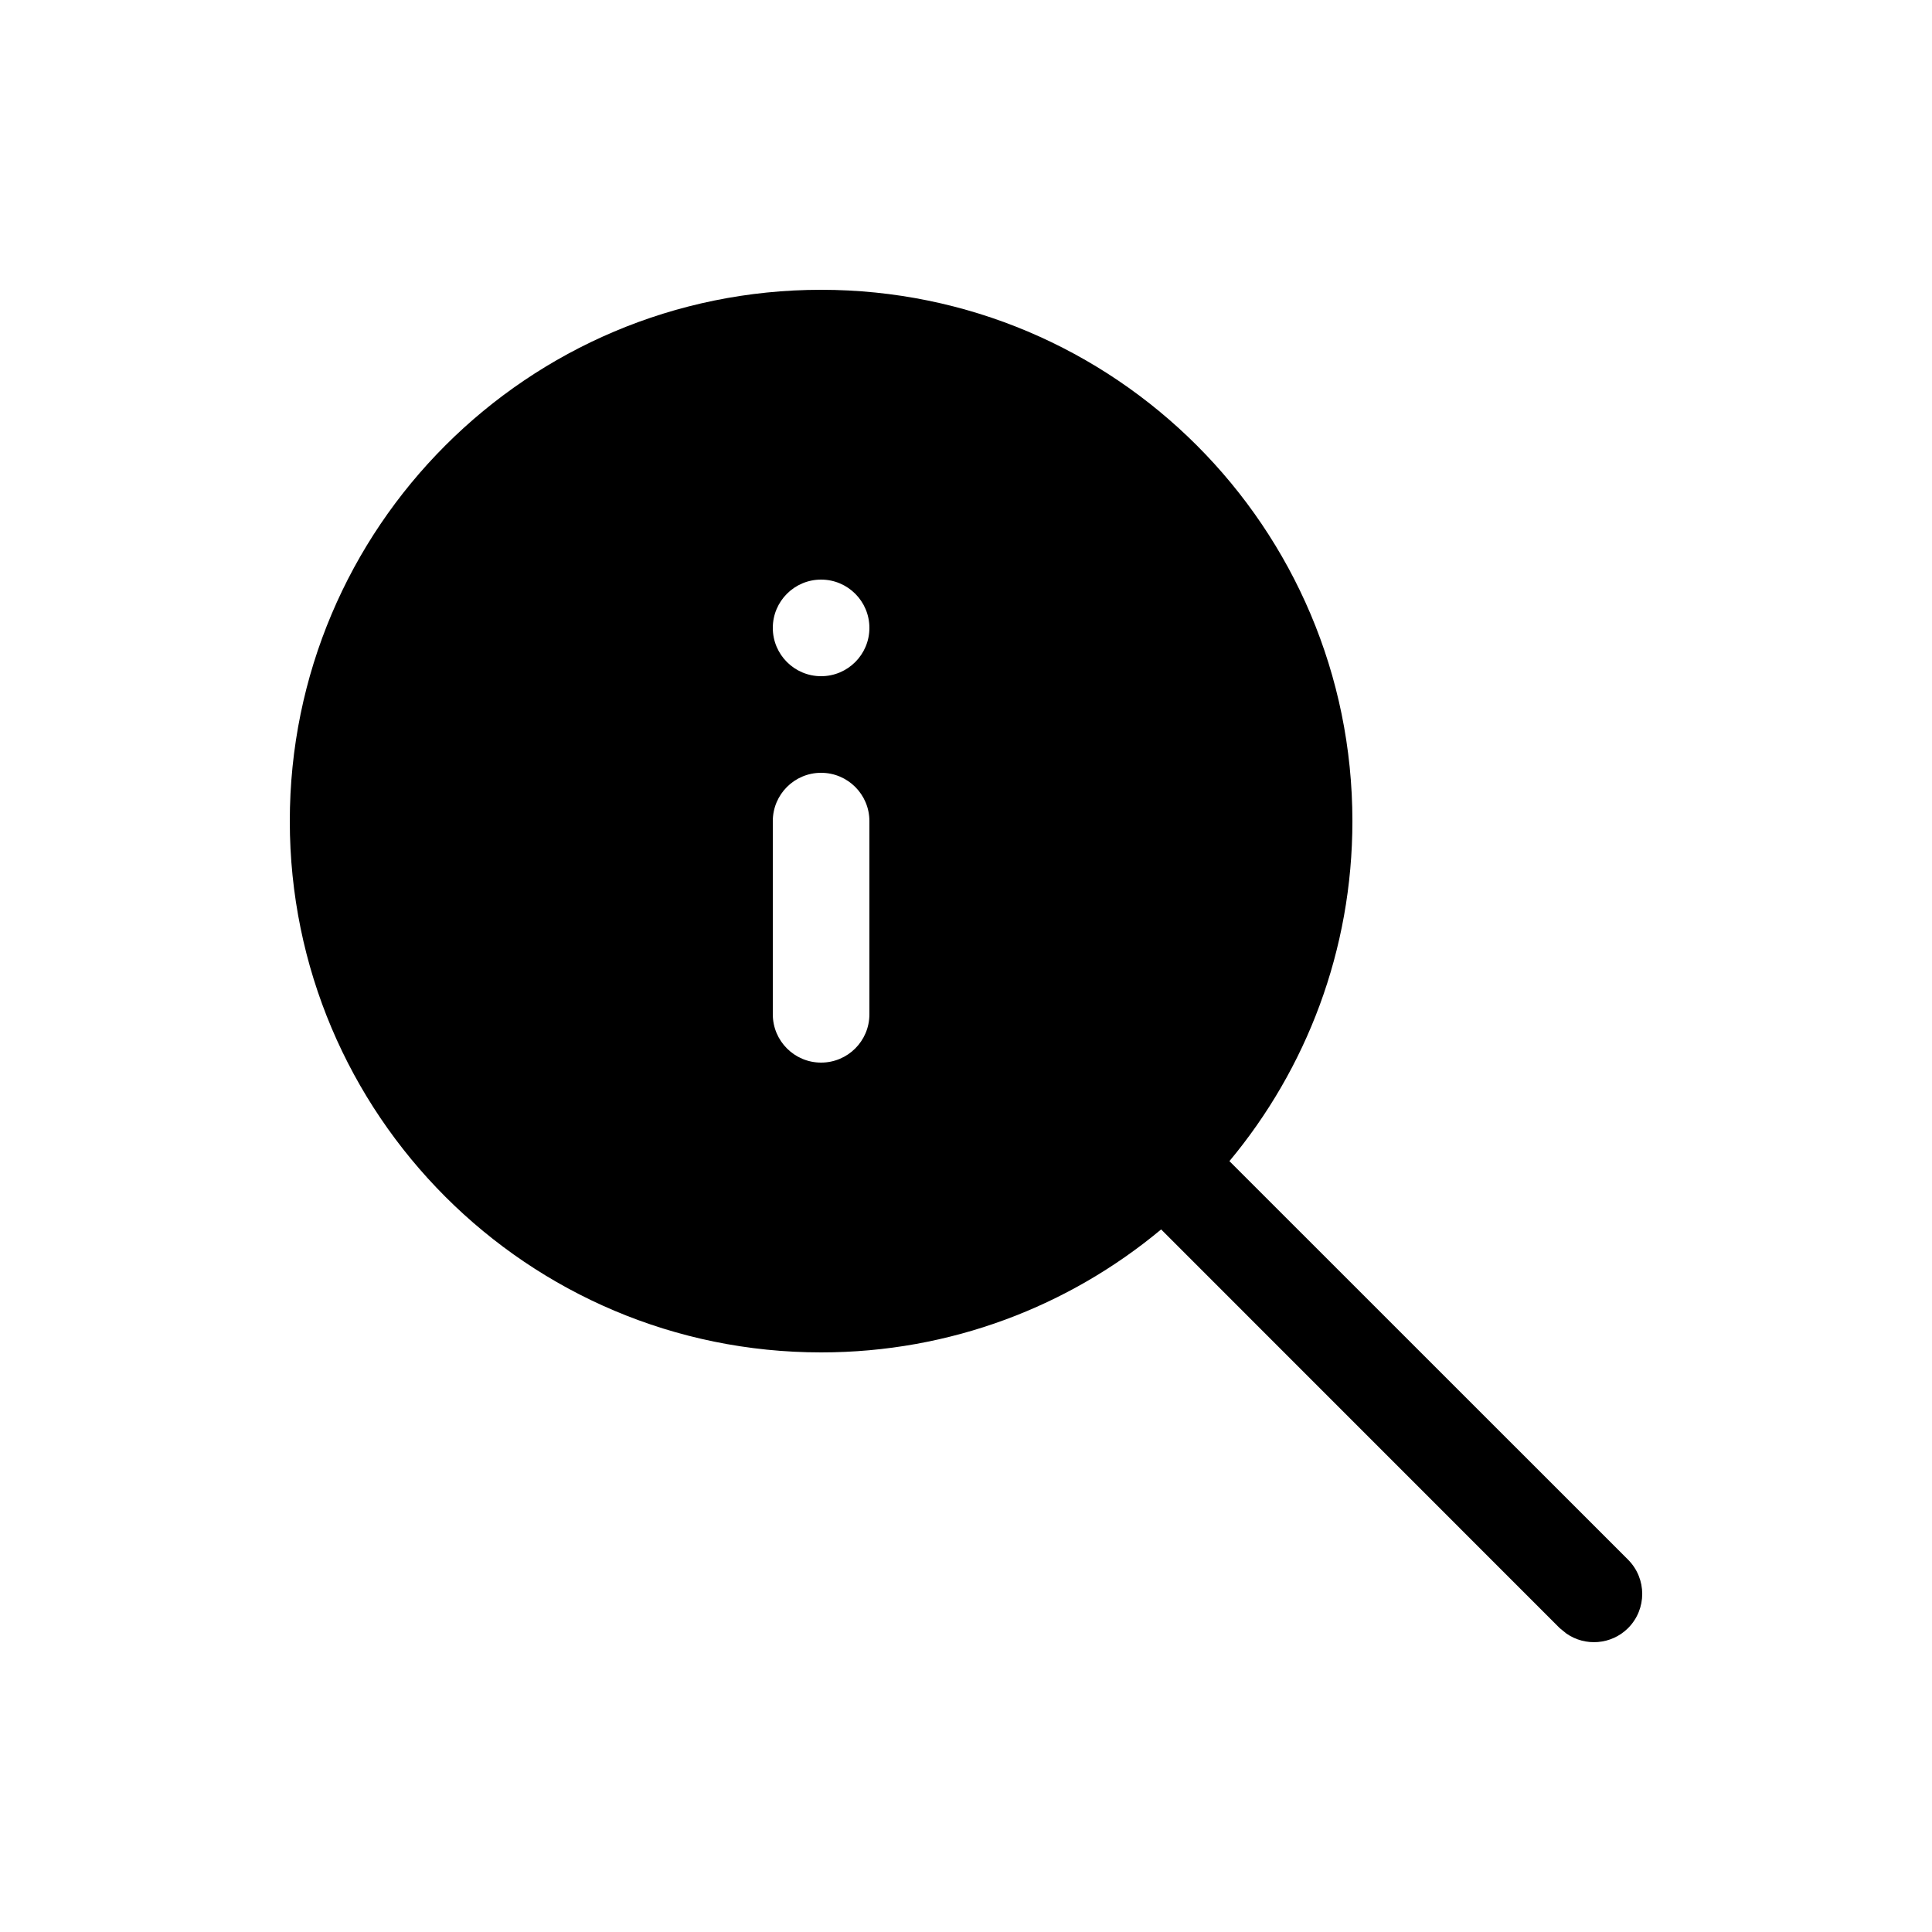
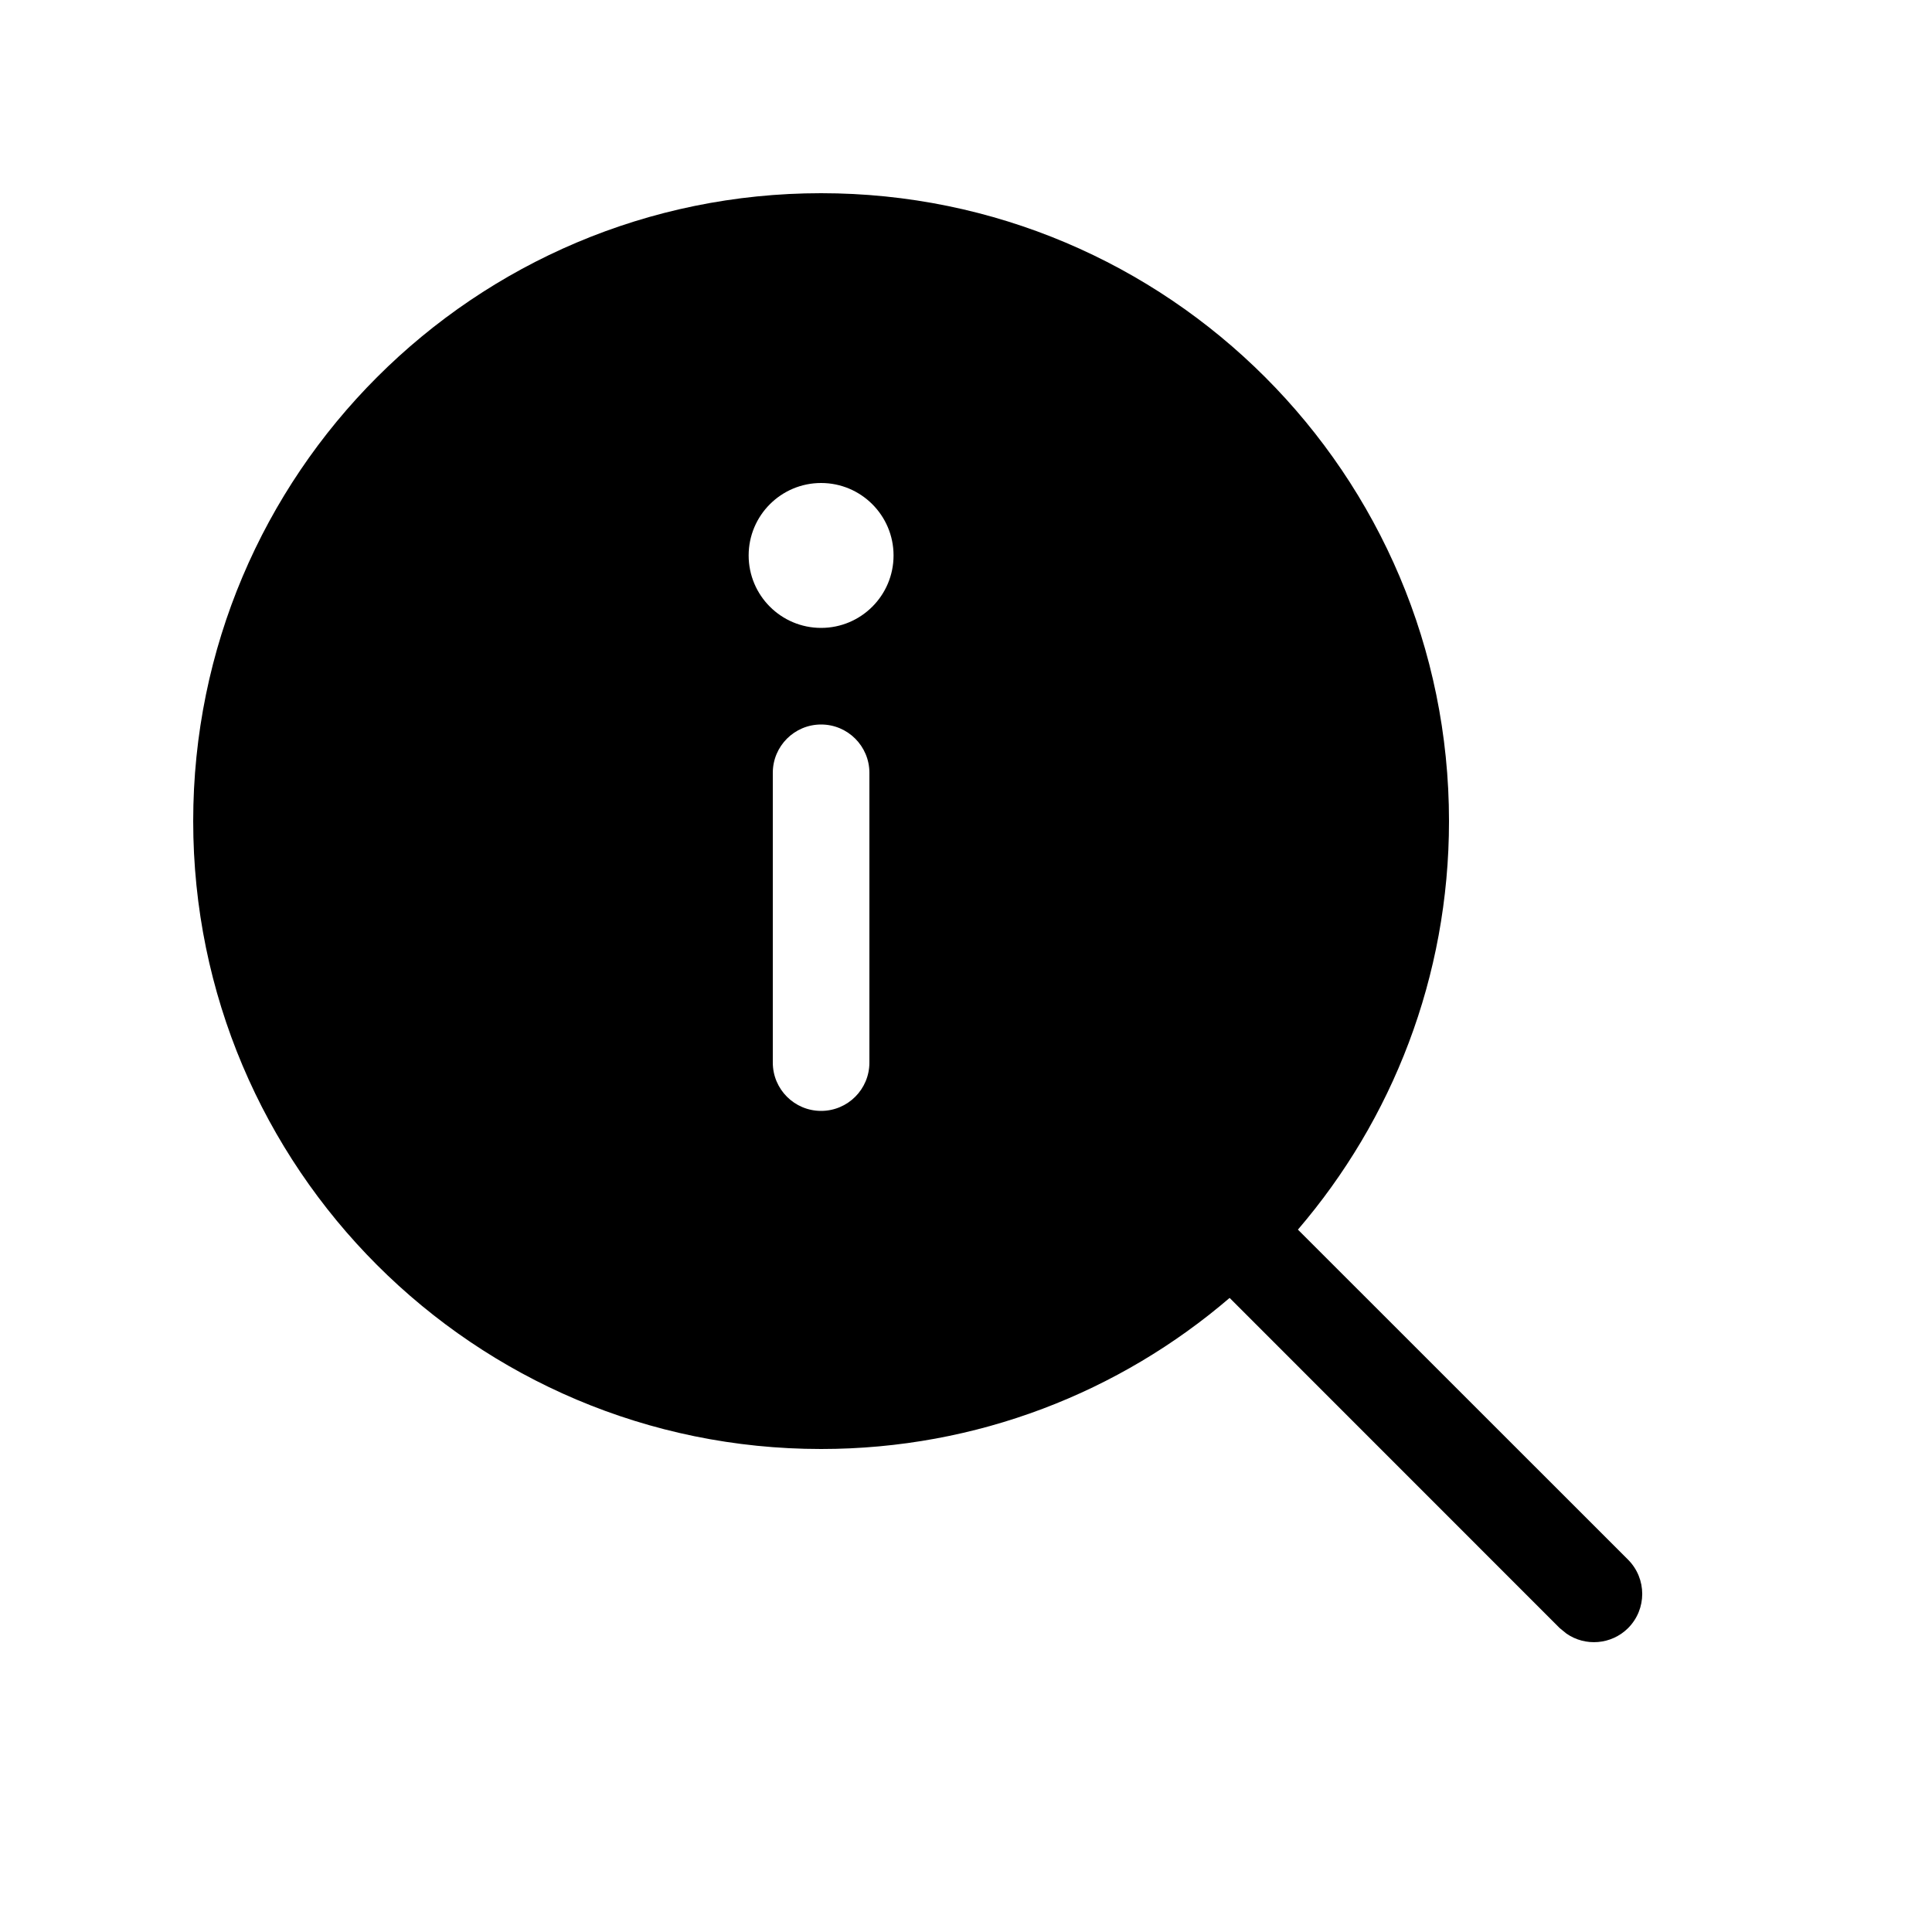
<svg xmlns="http://www.w3.org/2000/svg" viewBox="0 0 20 20" fill="none">
-   <path d="M14 8.5C14 5.462 11.538 3 8.5 3C5.462 3 3 5.462 3 8.5C3 11.538 5.462 14 8.5 14C9.839 14 11.066 13.522 12.02 12.727L16.146 16.854L16.216 16.911C16.411 17.046 16.68 17.027 16.854 16.854C17.049 16.658 17.049 16.342 16.854 16.146L12.727 12.02C13.522 11.066 14 9.839 14 8.5ZM8.5 7C8.224 7 8 6.776 8 6.5C8 6.224 8.224 6 8.5 6C8.776 6 9 6.224 9 6.5C9 6.776 8.776 7 8.5 7ZM9 8.5V10.5C9 10.776 8.776 11 8.5 11C8.224 11 8 10.776 8 10.5V8.5C8 8.224 8.224 8 8.5 8C8.776 8 9 8.224 9 8.5Z" fill="currentColor" />
+   <path d="M12.729 13.436C11.592 14.411 10.115 15 8.5 15C4.91 15 2 12.09 2 8.5C2 4.91 4.91 2 8.5 2C12.09 2 15 4.91 15 8.5C15 10.115 14.411 11.592 13.436 12.729L16.854 16.146C17.049 16.342 17.049 16.658 16.854 16.854C16.68 17.027 16.41 17.046 16.216 16.911L16.146 16.854L12.729 13.436ZM8.5 7.5C8.224 7.5 8 7.724 8 8V11C8 11.276 8.224 11.5 8.5 11.5C8.776 11.5 9 11.276 9 11V8C9 7.724 8.776 7.5 8.5 7.5ZM8.5 6.5C8.914 6.5 9.25 6.164 9.25 5.75C9.25 5.336 8.914 5 8.5 5C8.086 5 7.75 5.336 7.75 5.75C7.75 6.164 8.086 6.5 8.5 6.5Z" fill="currentColor" />
</svg>
